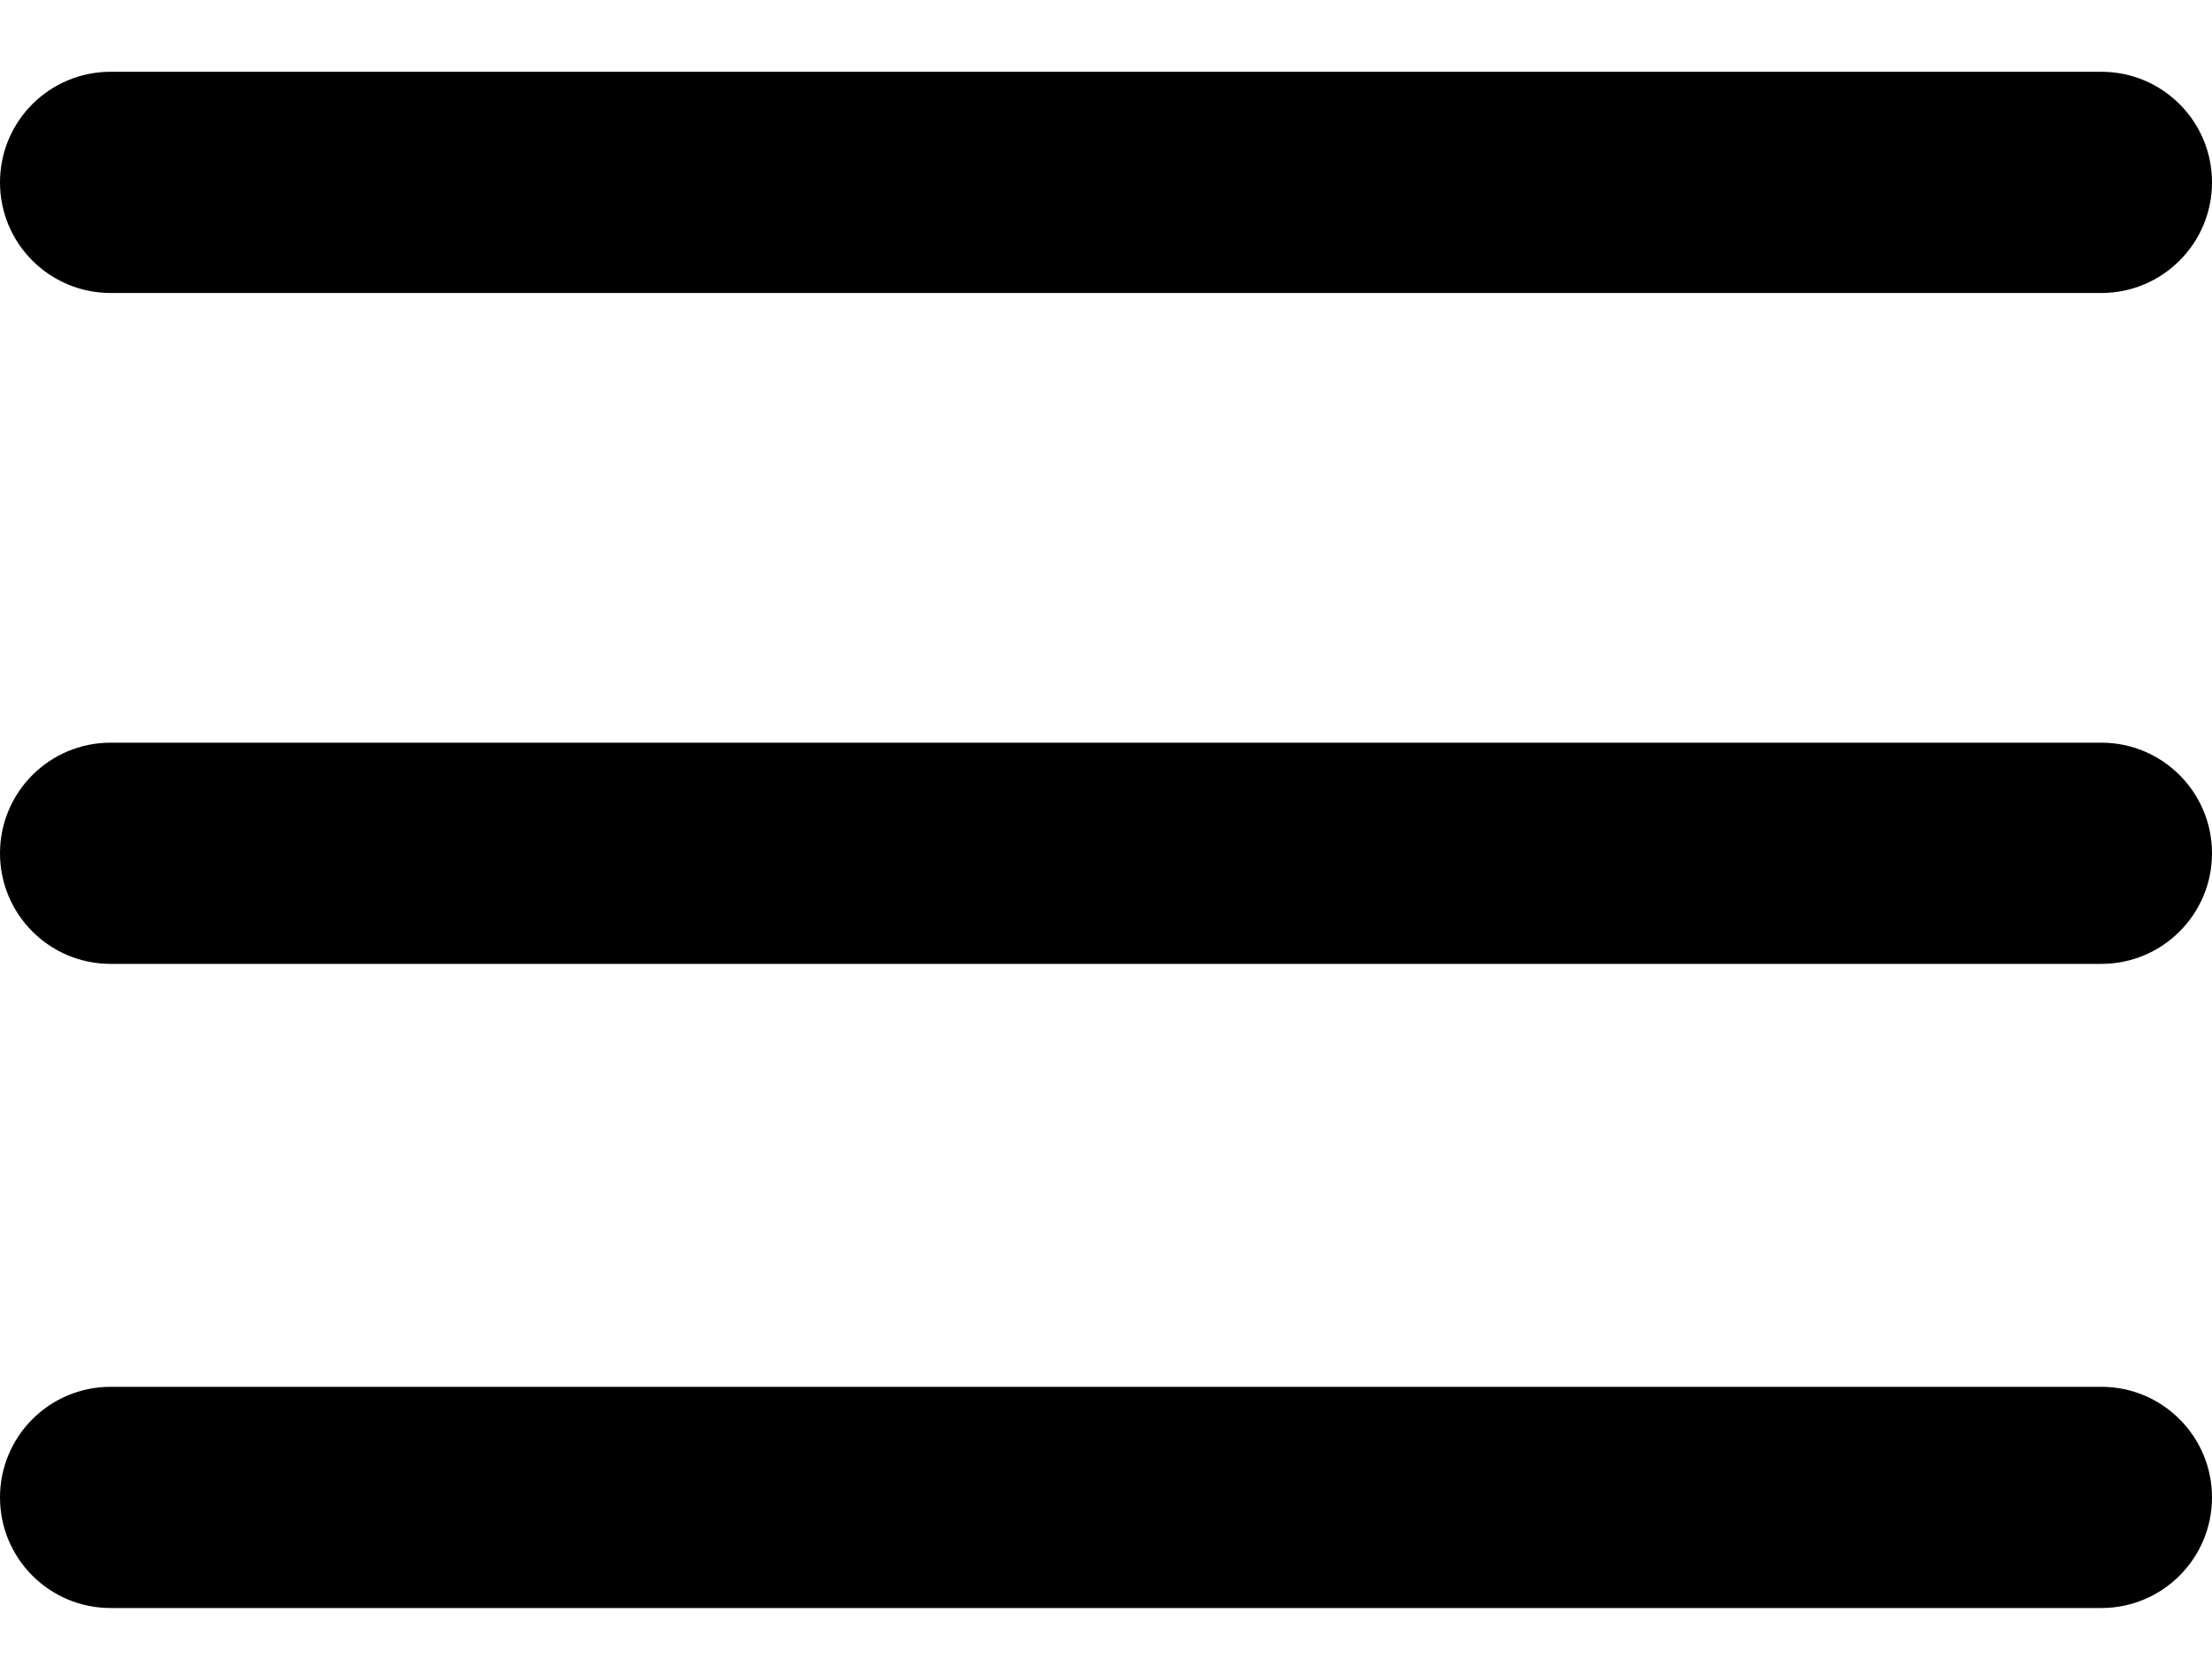
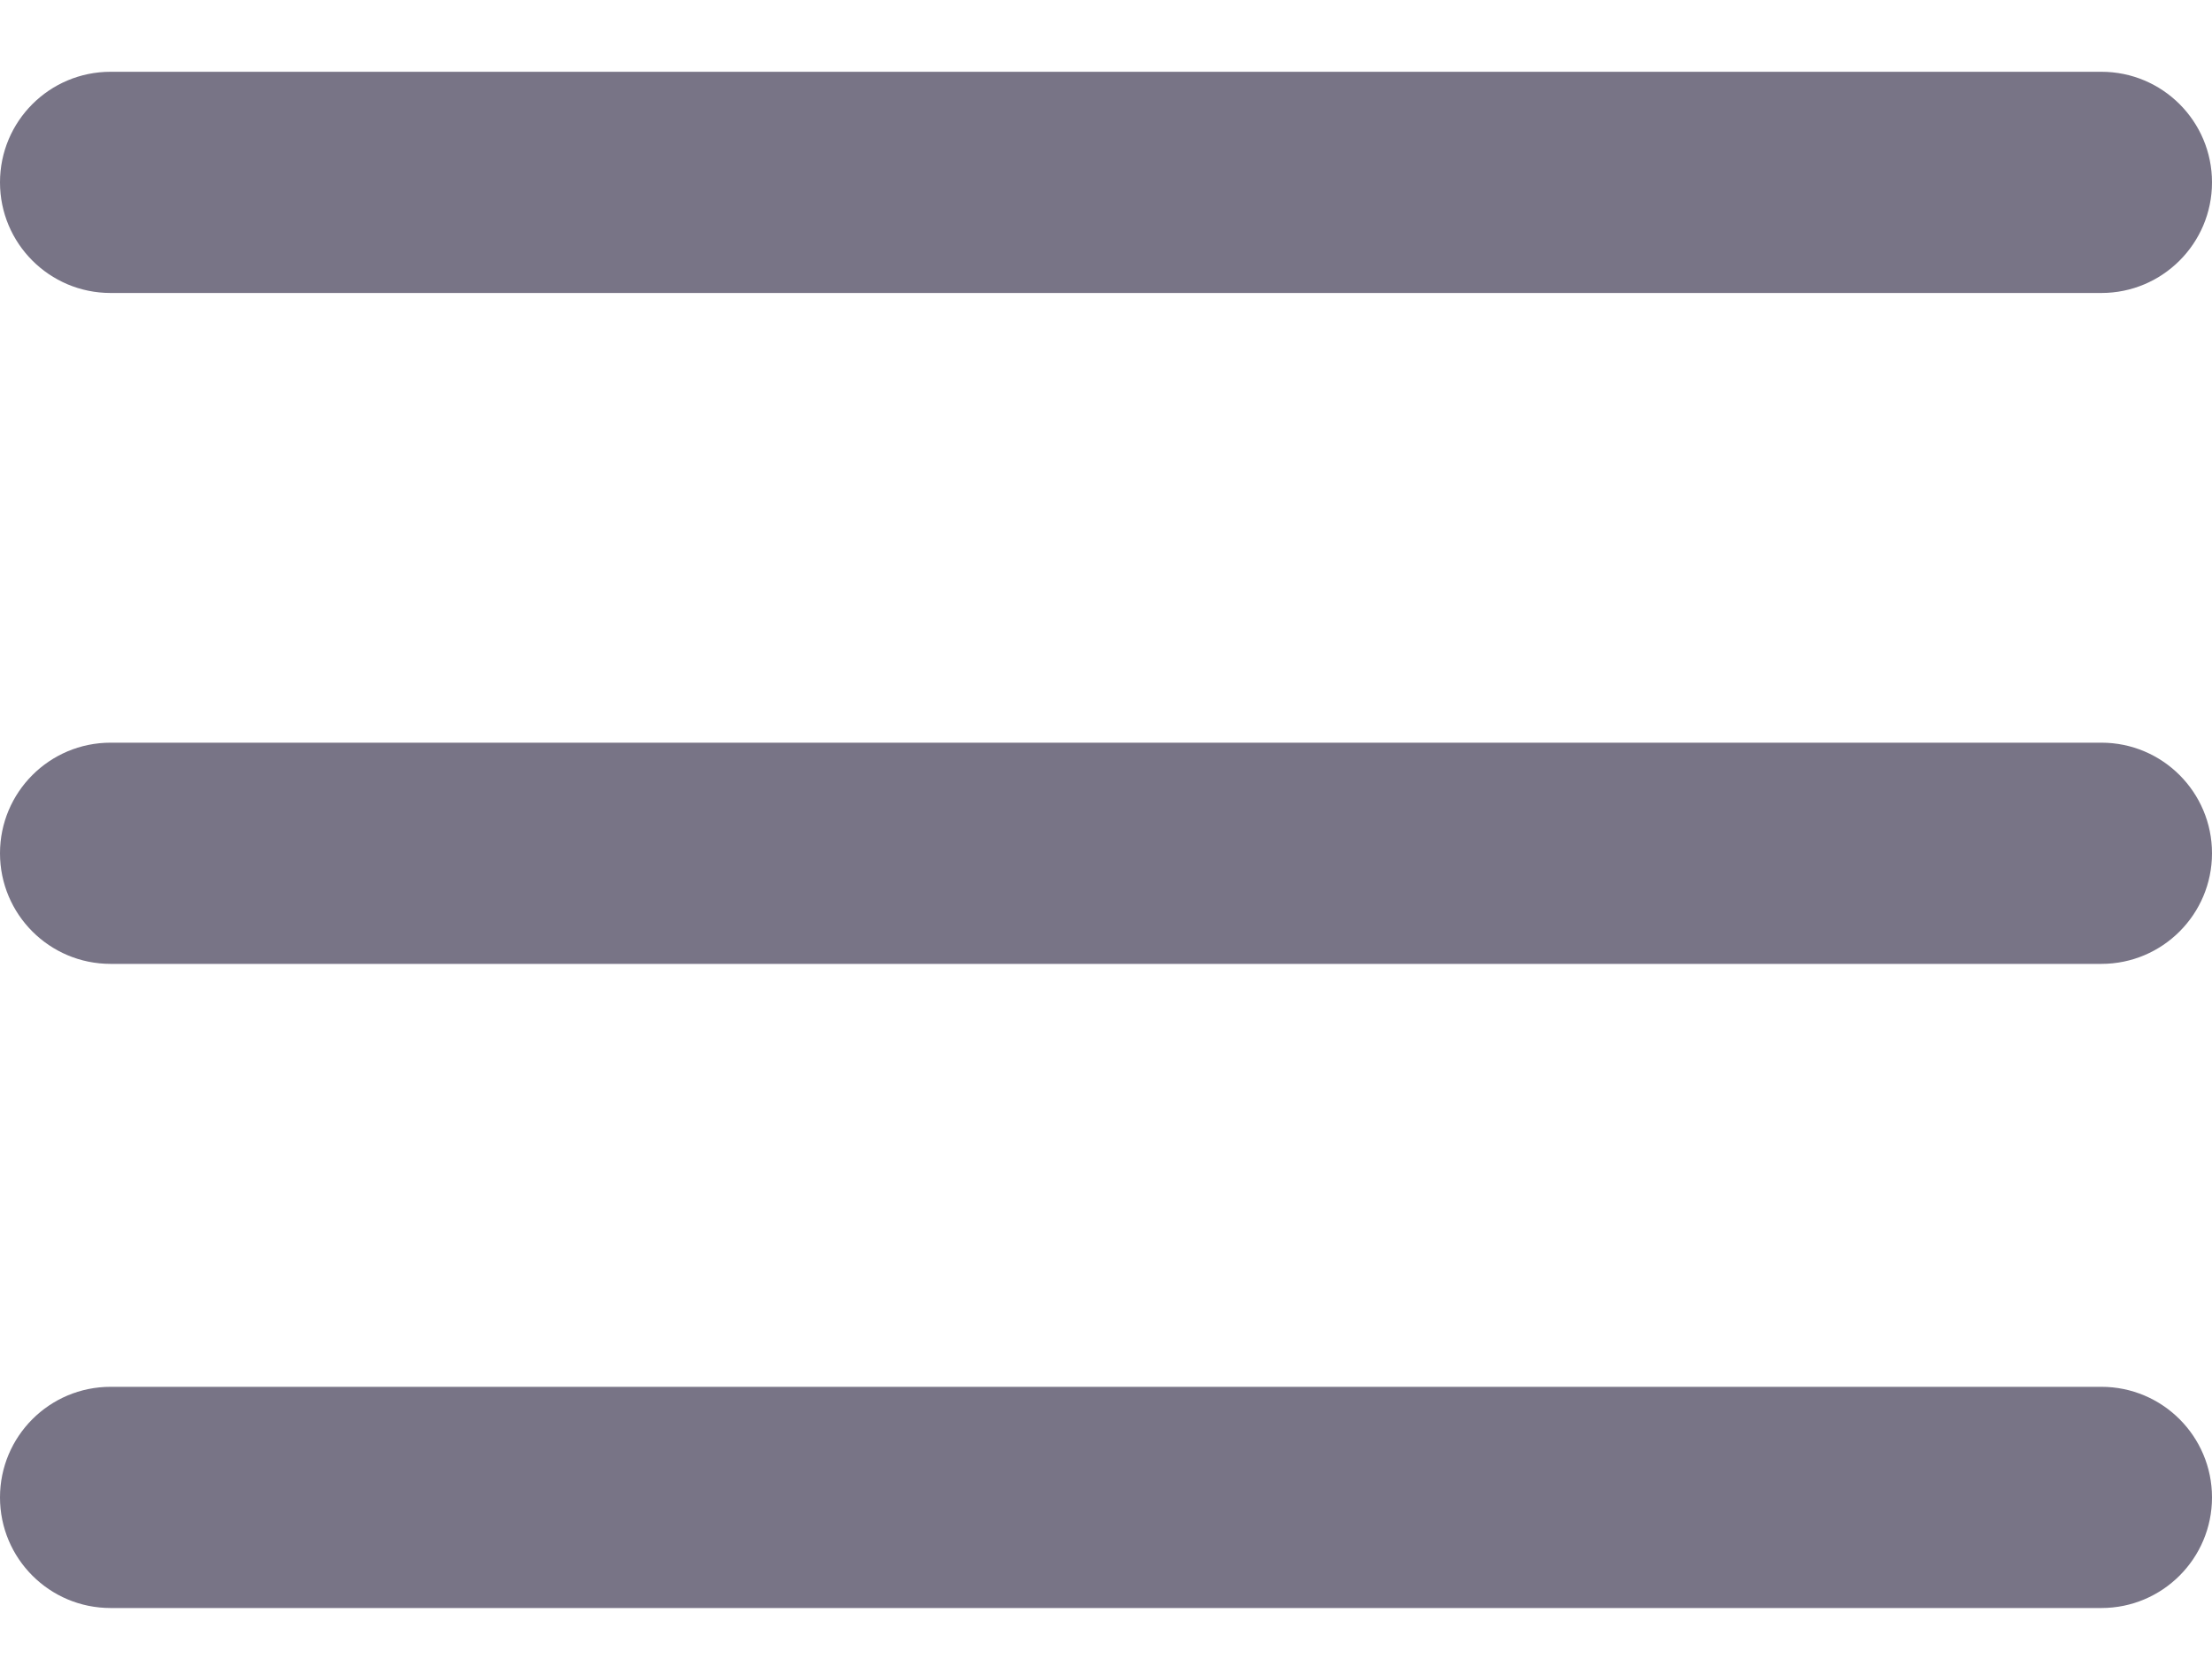
<svg xmlns="http://www.w3.org/2000/svg" width="20" height="15" viewBox="0 0 20 15" fill="none">
-   <path d="M-0 1.649C-0 1.096 0.447 0.649 1 0.649H19C19.552 0.649 20 1.096 20 1.649C20 2.201 19.552 2.649 19 2.649H1C0.447 2.649 -0 2.201 -0 1.649Z" fill="black" />
-   <path d="M-0 7.715C-0 7.163 0.447 6.715 1 6.715H19C19.552 6.715 20 7.163 20 7.715C20 8.267 19.552 8.715 19 8.715H1C0.447 8.715 -0 8.267 -0 7.715Z" fill="black" />
-   <path d="M1 12.539C0.447 12.539 -0 12.987 -0 13.539C-0 14.091 0.447 14.539 1 14.539H19C19.552 14.539 20 14.091 20 13.539C20 12.987 19.552 12.539 19 12.539H1Z" fill="black" />
+   <path d="M-0 1.649C-0 1.096 0.447 0.649 1 0.649H19C19.552 0.649 20 1.096 20 1.649C20 2.201 19.552 2.649 19 2.649H1C0.447 2.649 -0 2.201 -0 1.649Z" fill="#787486" />
+   <path d="M-0 7.715C-0 7.163 0.447 6.715 1 6.715H19C19.552 6.715 20 7.163 20 7.715C20 8.267 19.552 8.715 19 8.715H1C0.447 8.715 -0 8.267 -0 7.715Z" fill="#787486" />
+   <path d="M1 12.539C0.447 12.539 -0 12.987 -0 13.539C-0 14.091 0.447 14.539 1 14.539H19C19.552 14.539 20 14.091 20 13.539C20 12.987 19.552 12.539 19 12.539H1Z" fill="#787486" />
</svg>
